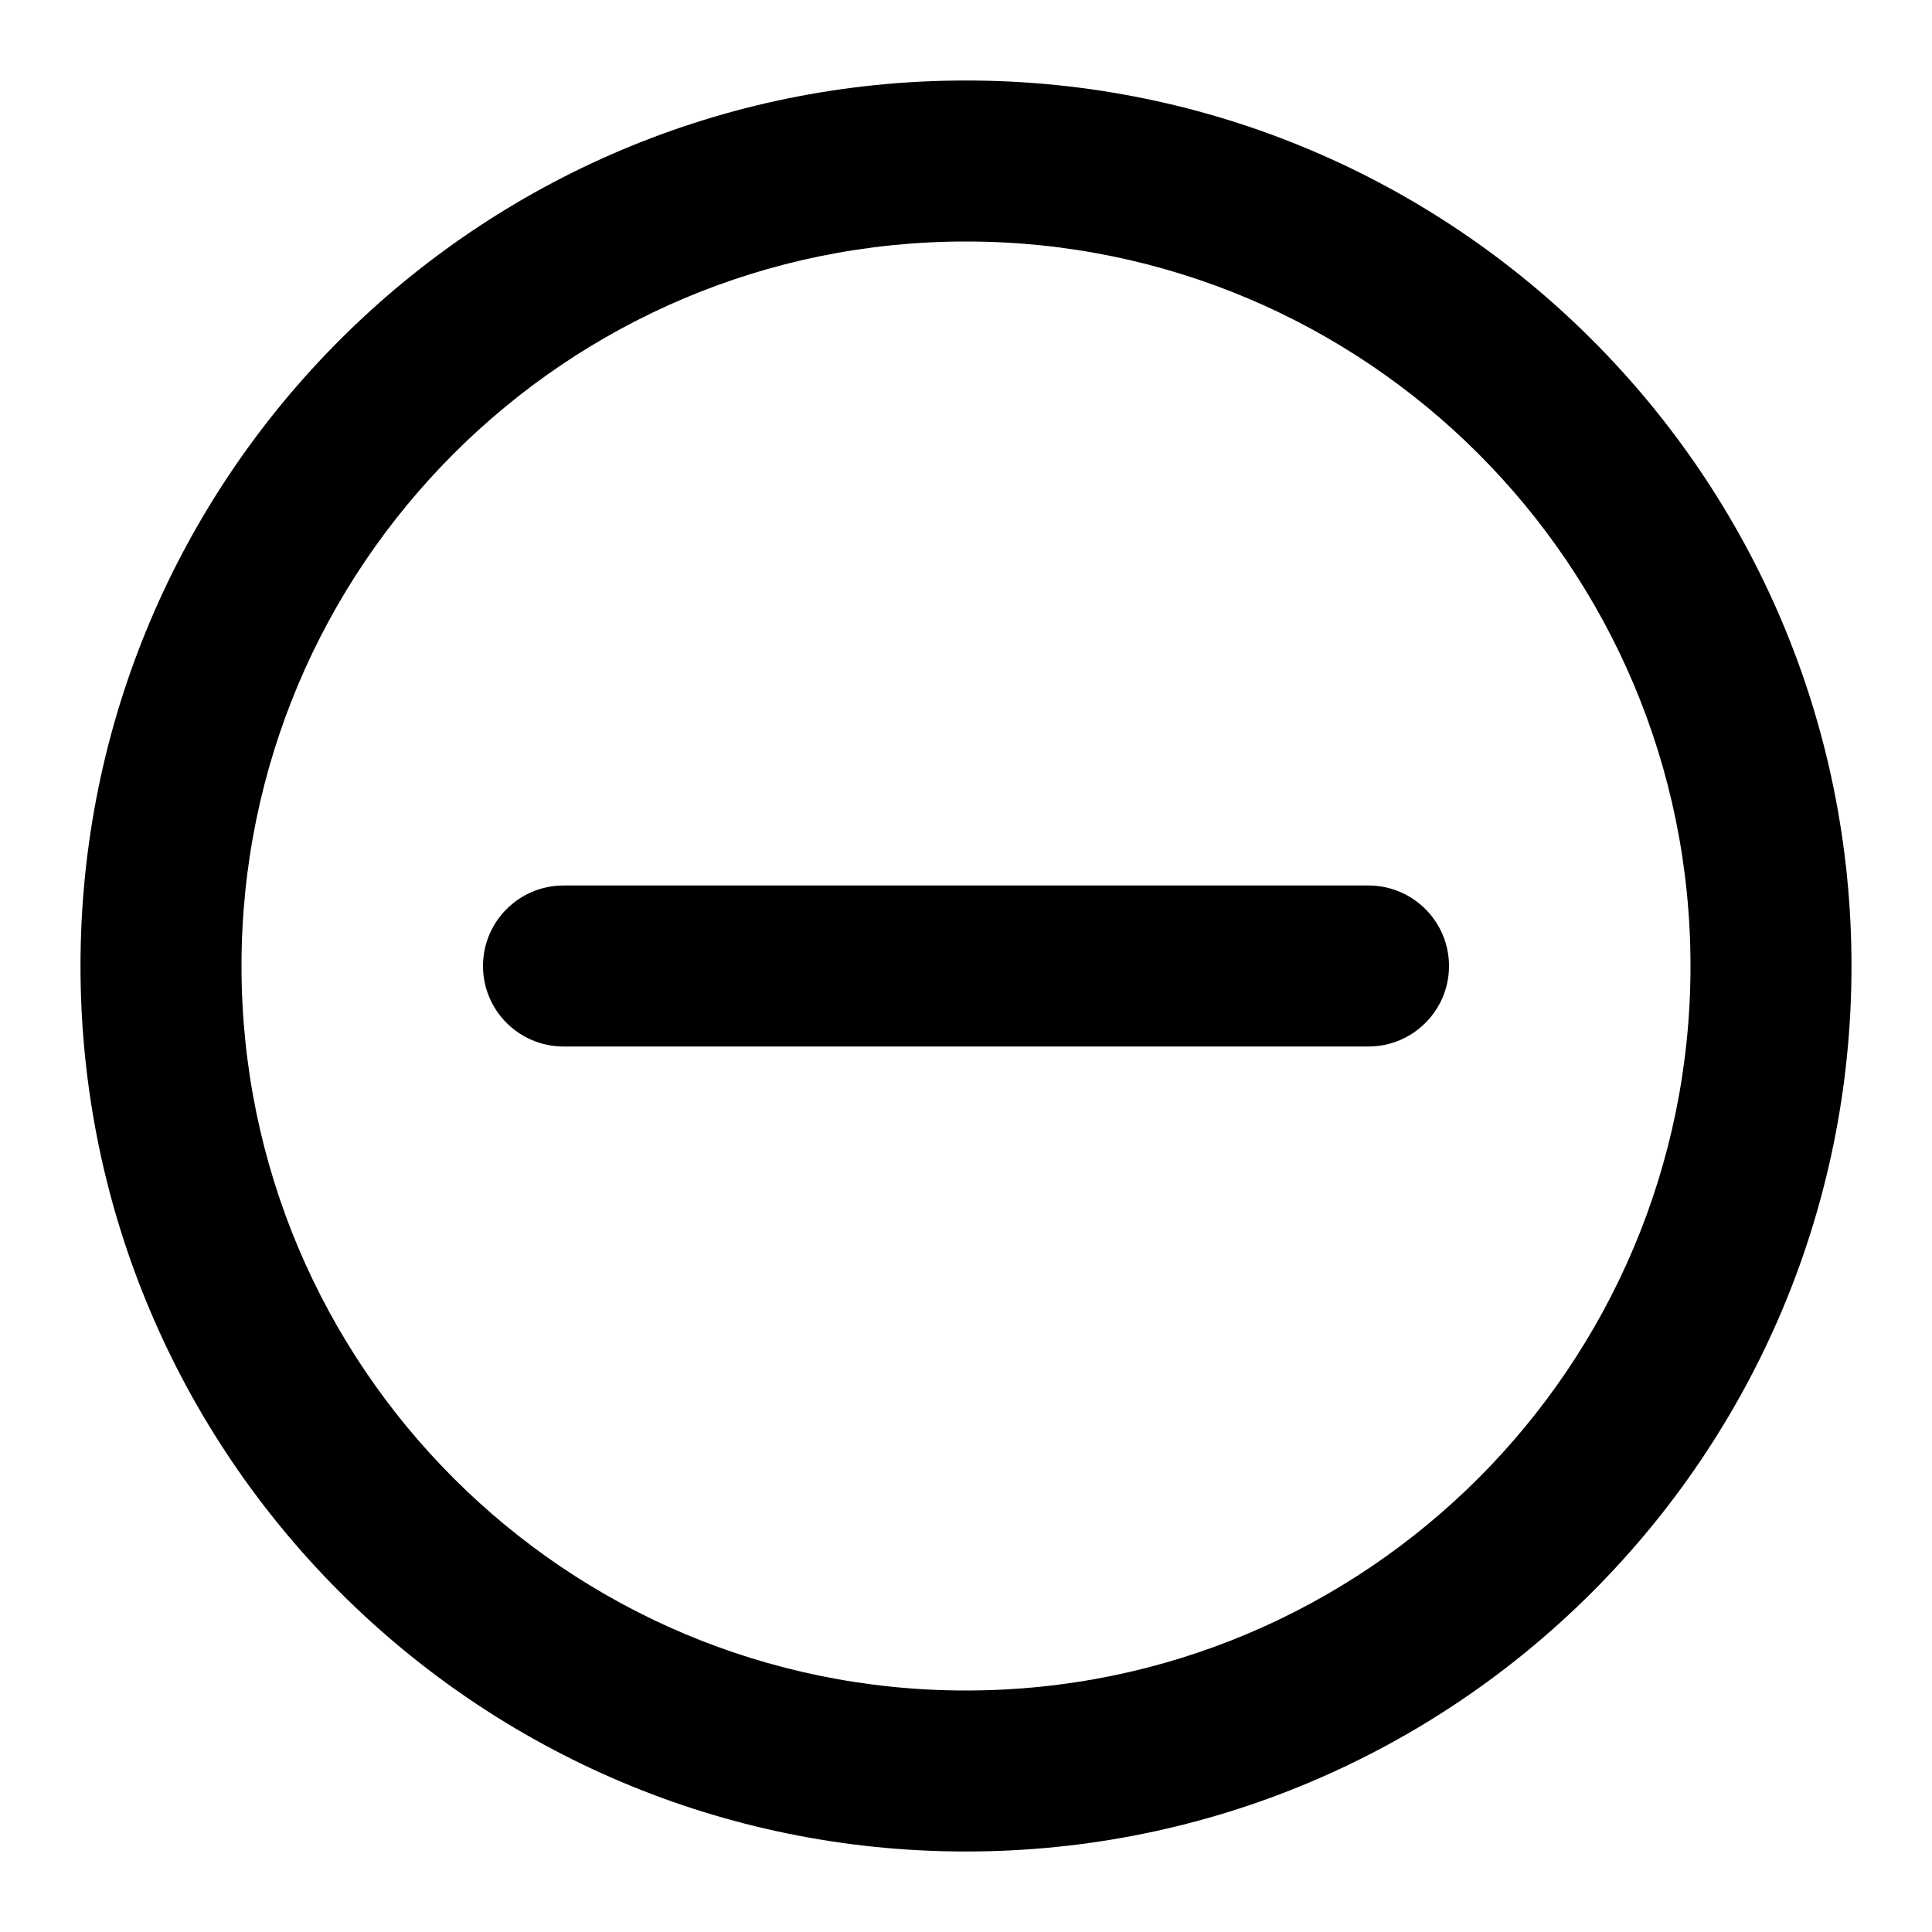
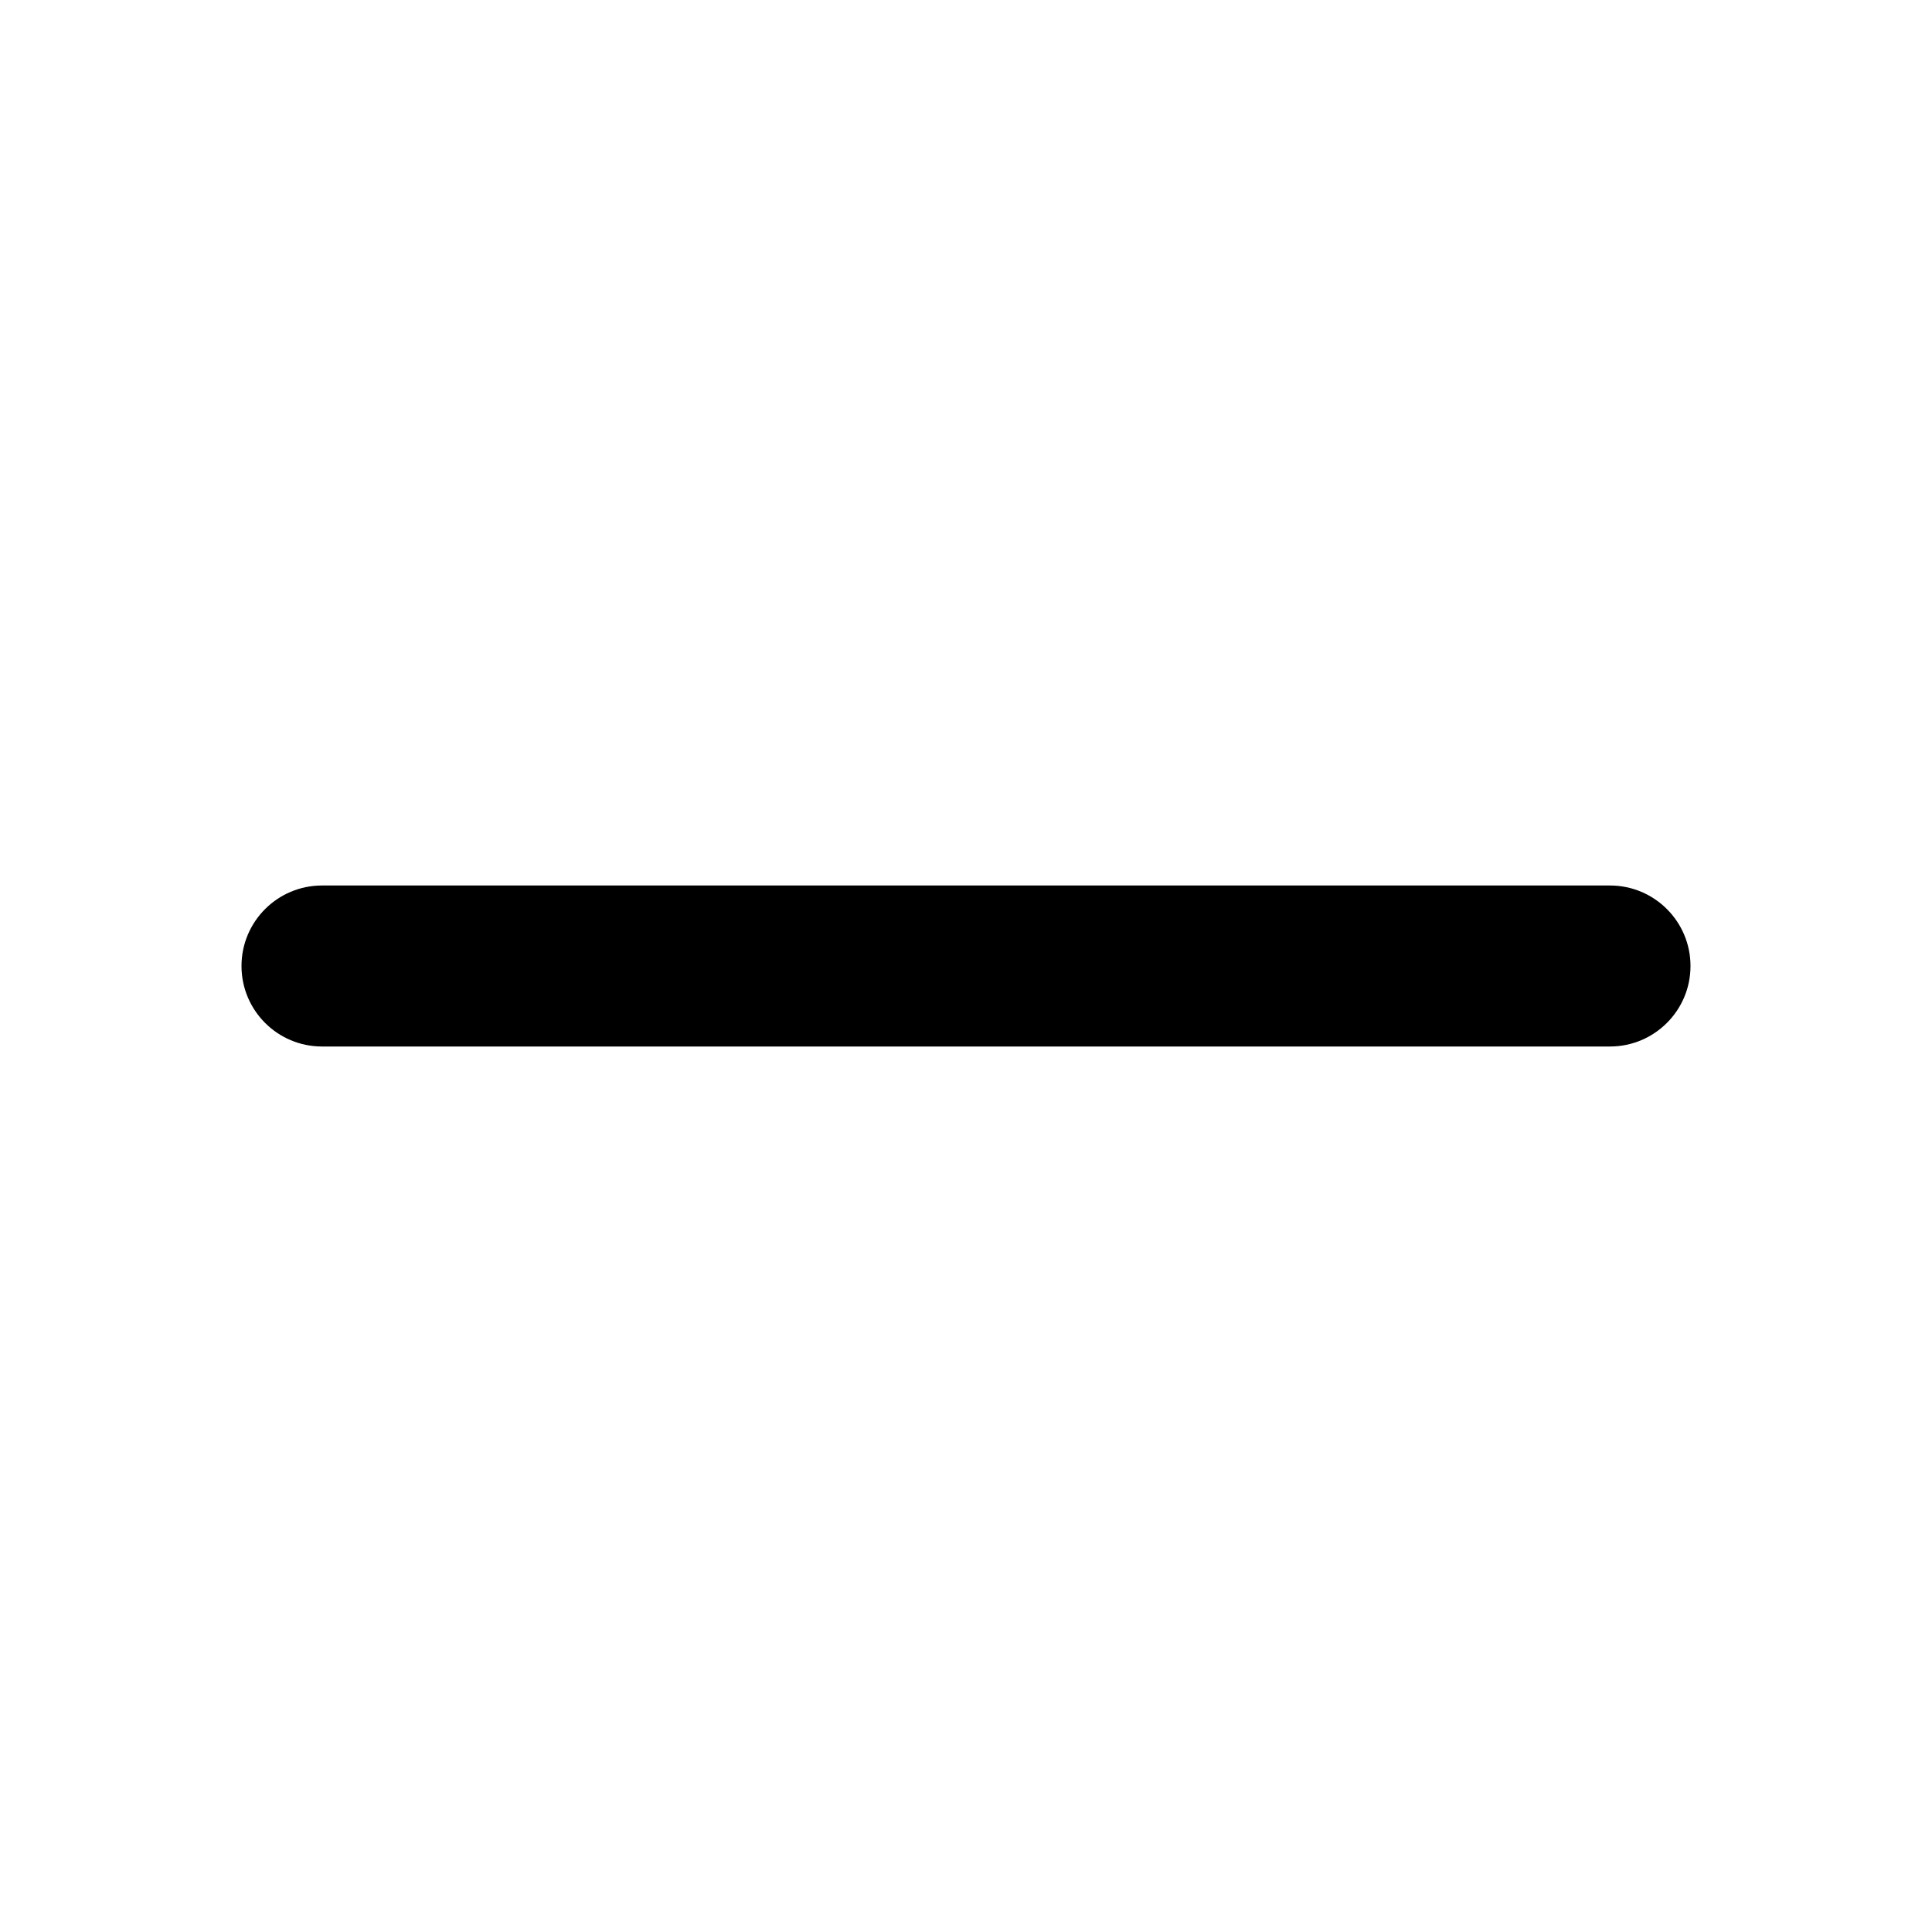
<svg xmlns="http://www.w3.org/2000/svg" width="800px" height="800px" viewBox="0 0 24 24" fill="none">
-   <path d="M7 11C6.448 11 6 11.448 6 12C6 12.552 6.448 13 7 13H17C17.552 13 18 12.552 18 12C18 11.448 17.552 11 17 11H7Z" fill="#000000" />
-   <path fill-rule="evenodd" clip-rule="evenodd" d="M12 1C5.925 1 1 5.925 1 12C1 18.075 5.925 23 12 23C18.075 23 23 18.075 23 12C23 5.925 18.075 1 12 1ZM3 12C3 7.029 7.029 3 12 3C16.971 3 21 7.029 21 12C21 16.971 16.971 21 12 21C7.029 21 3 16.971 3 12Z" fill="#000000" />
+   <path fill-rule="evenodd" clip-rule="evenodd" d="M3 12C3 11.448 3.448 11 4 11L20 11C20.552 11 21 11.448 21 12C21 12.552 20.552 13 20 13H4C3.448 13 3 12.552 3 12Z" fill="#000000" />
</svg>
